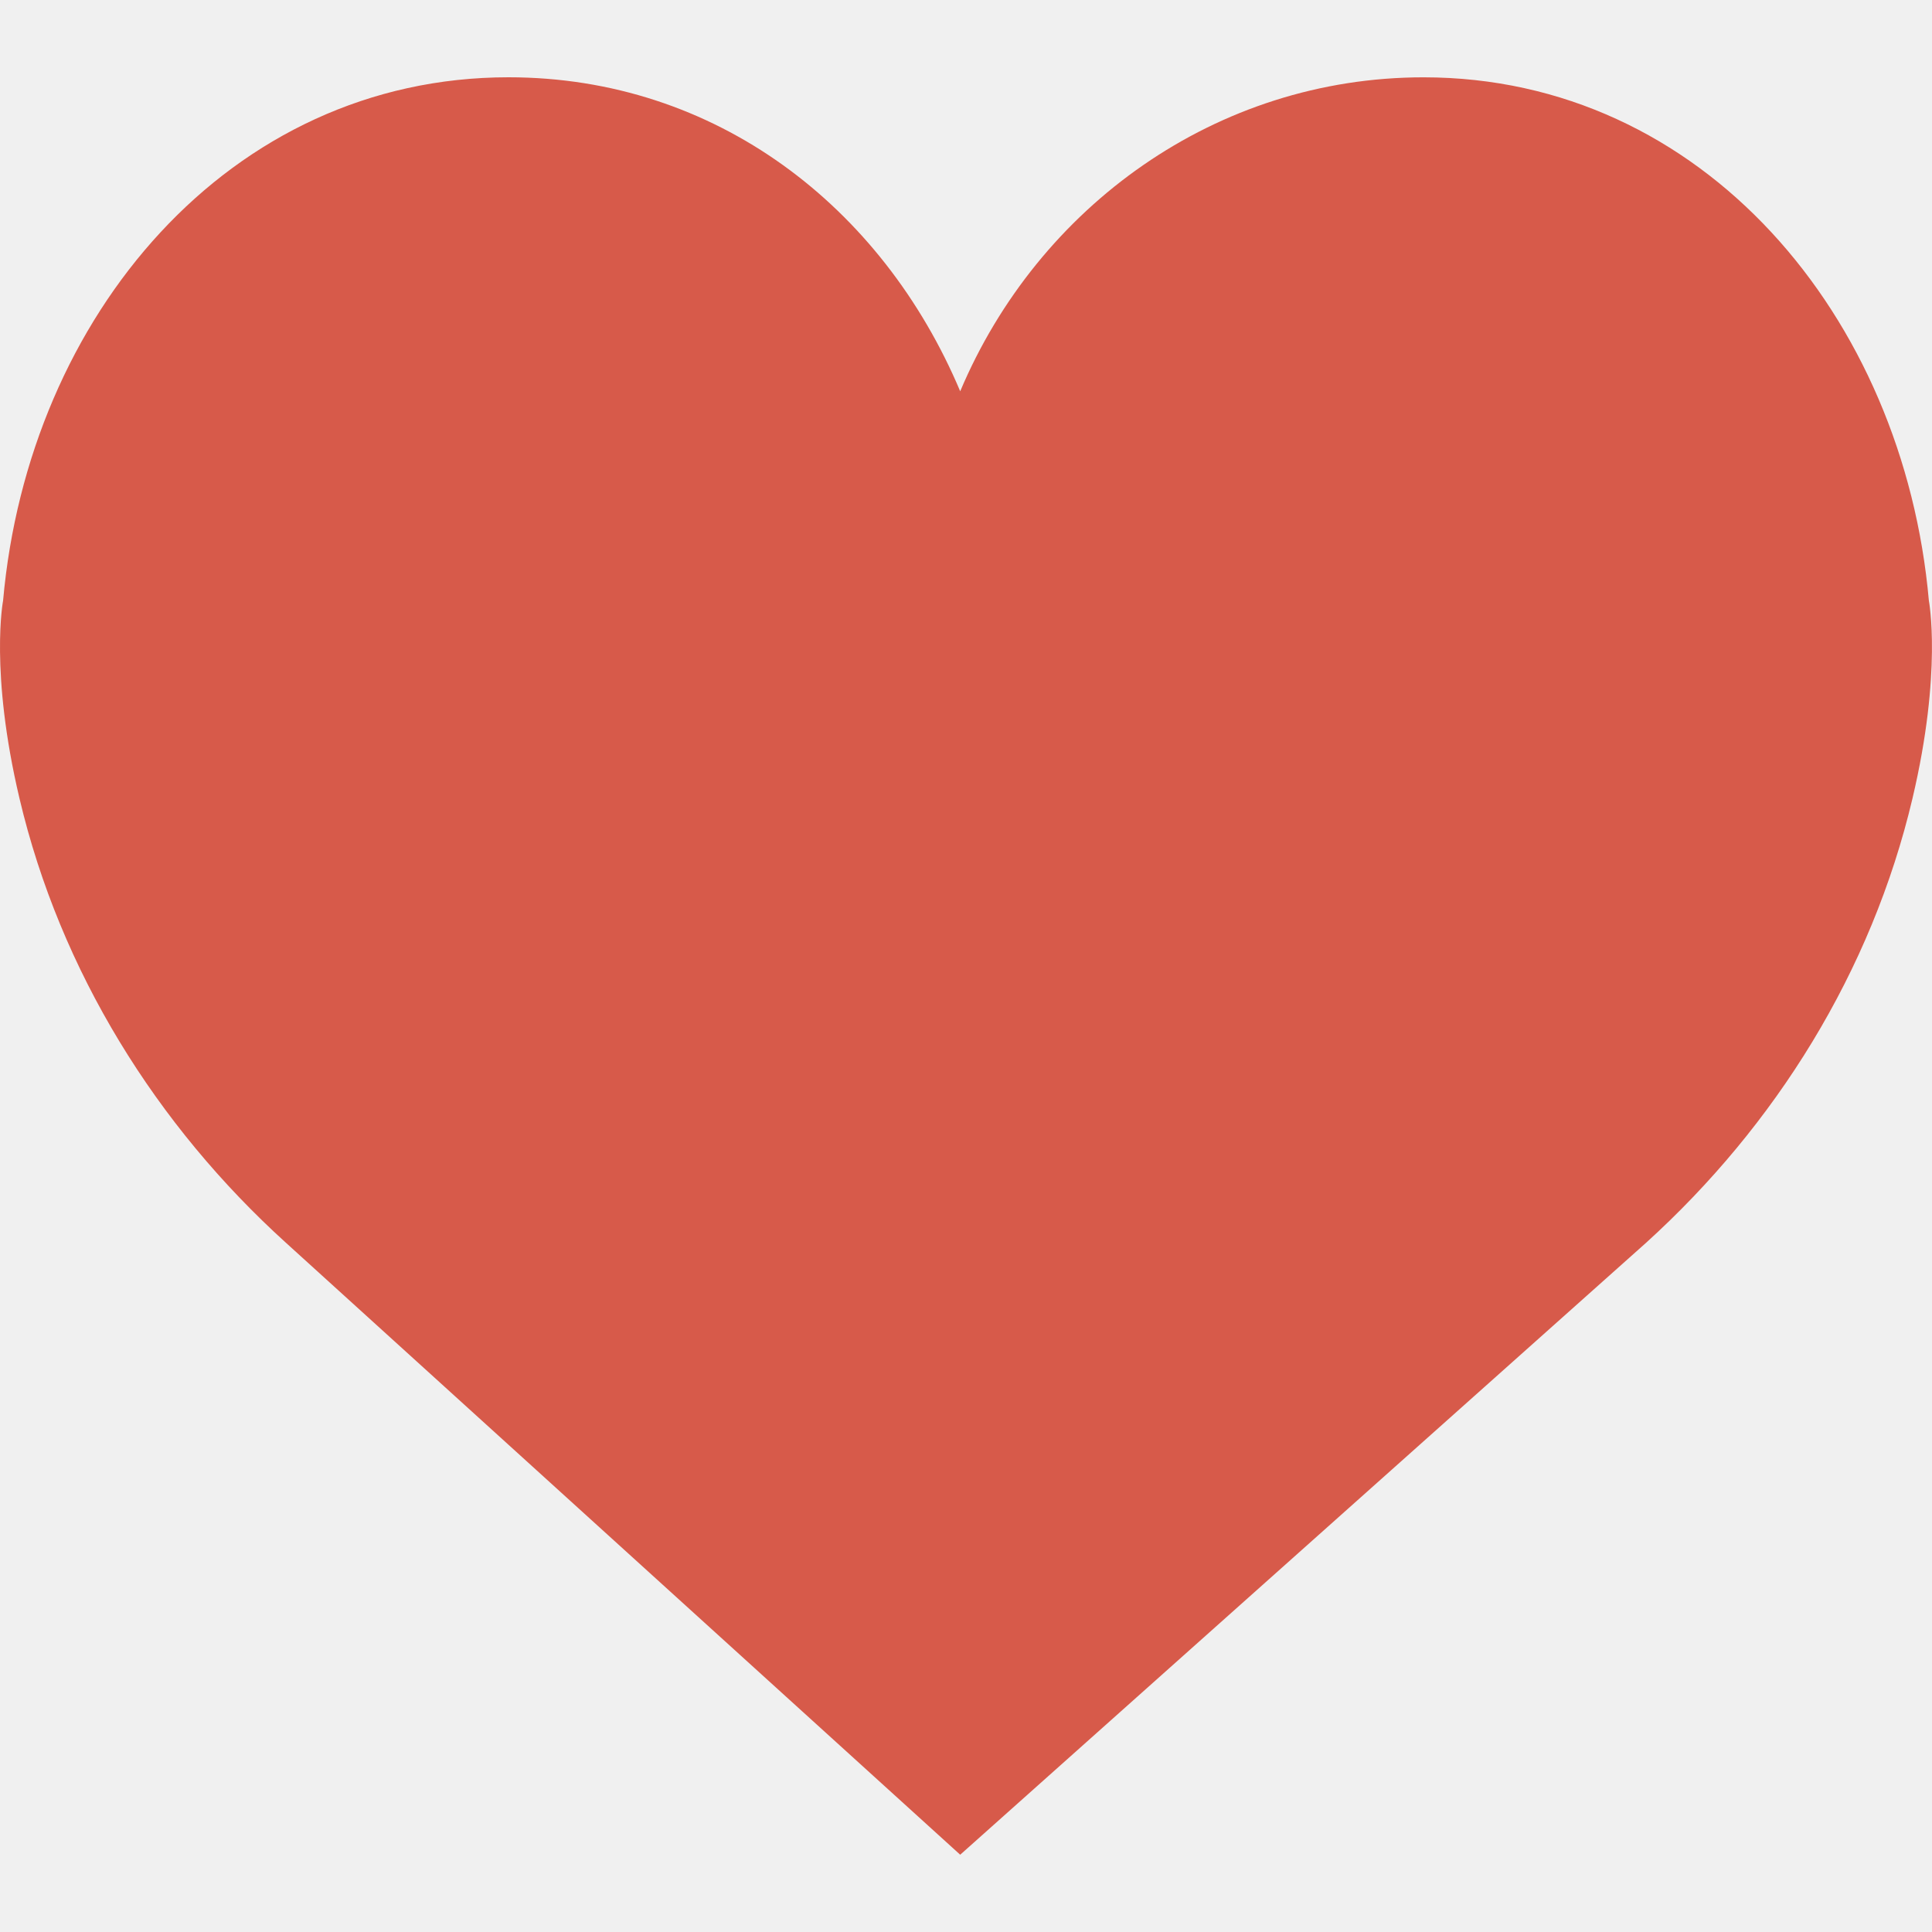
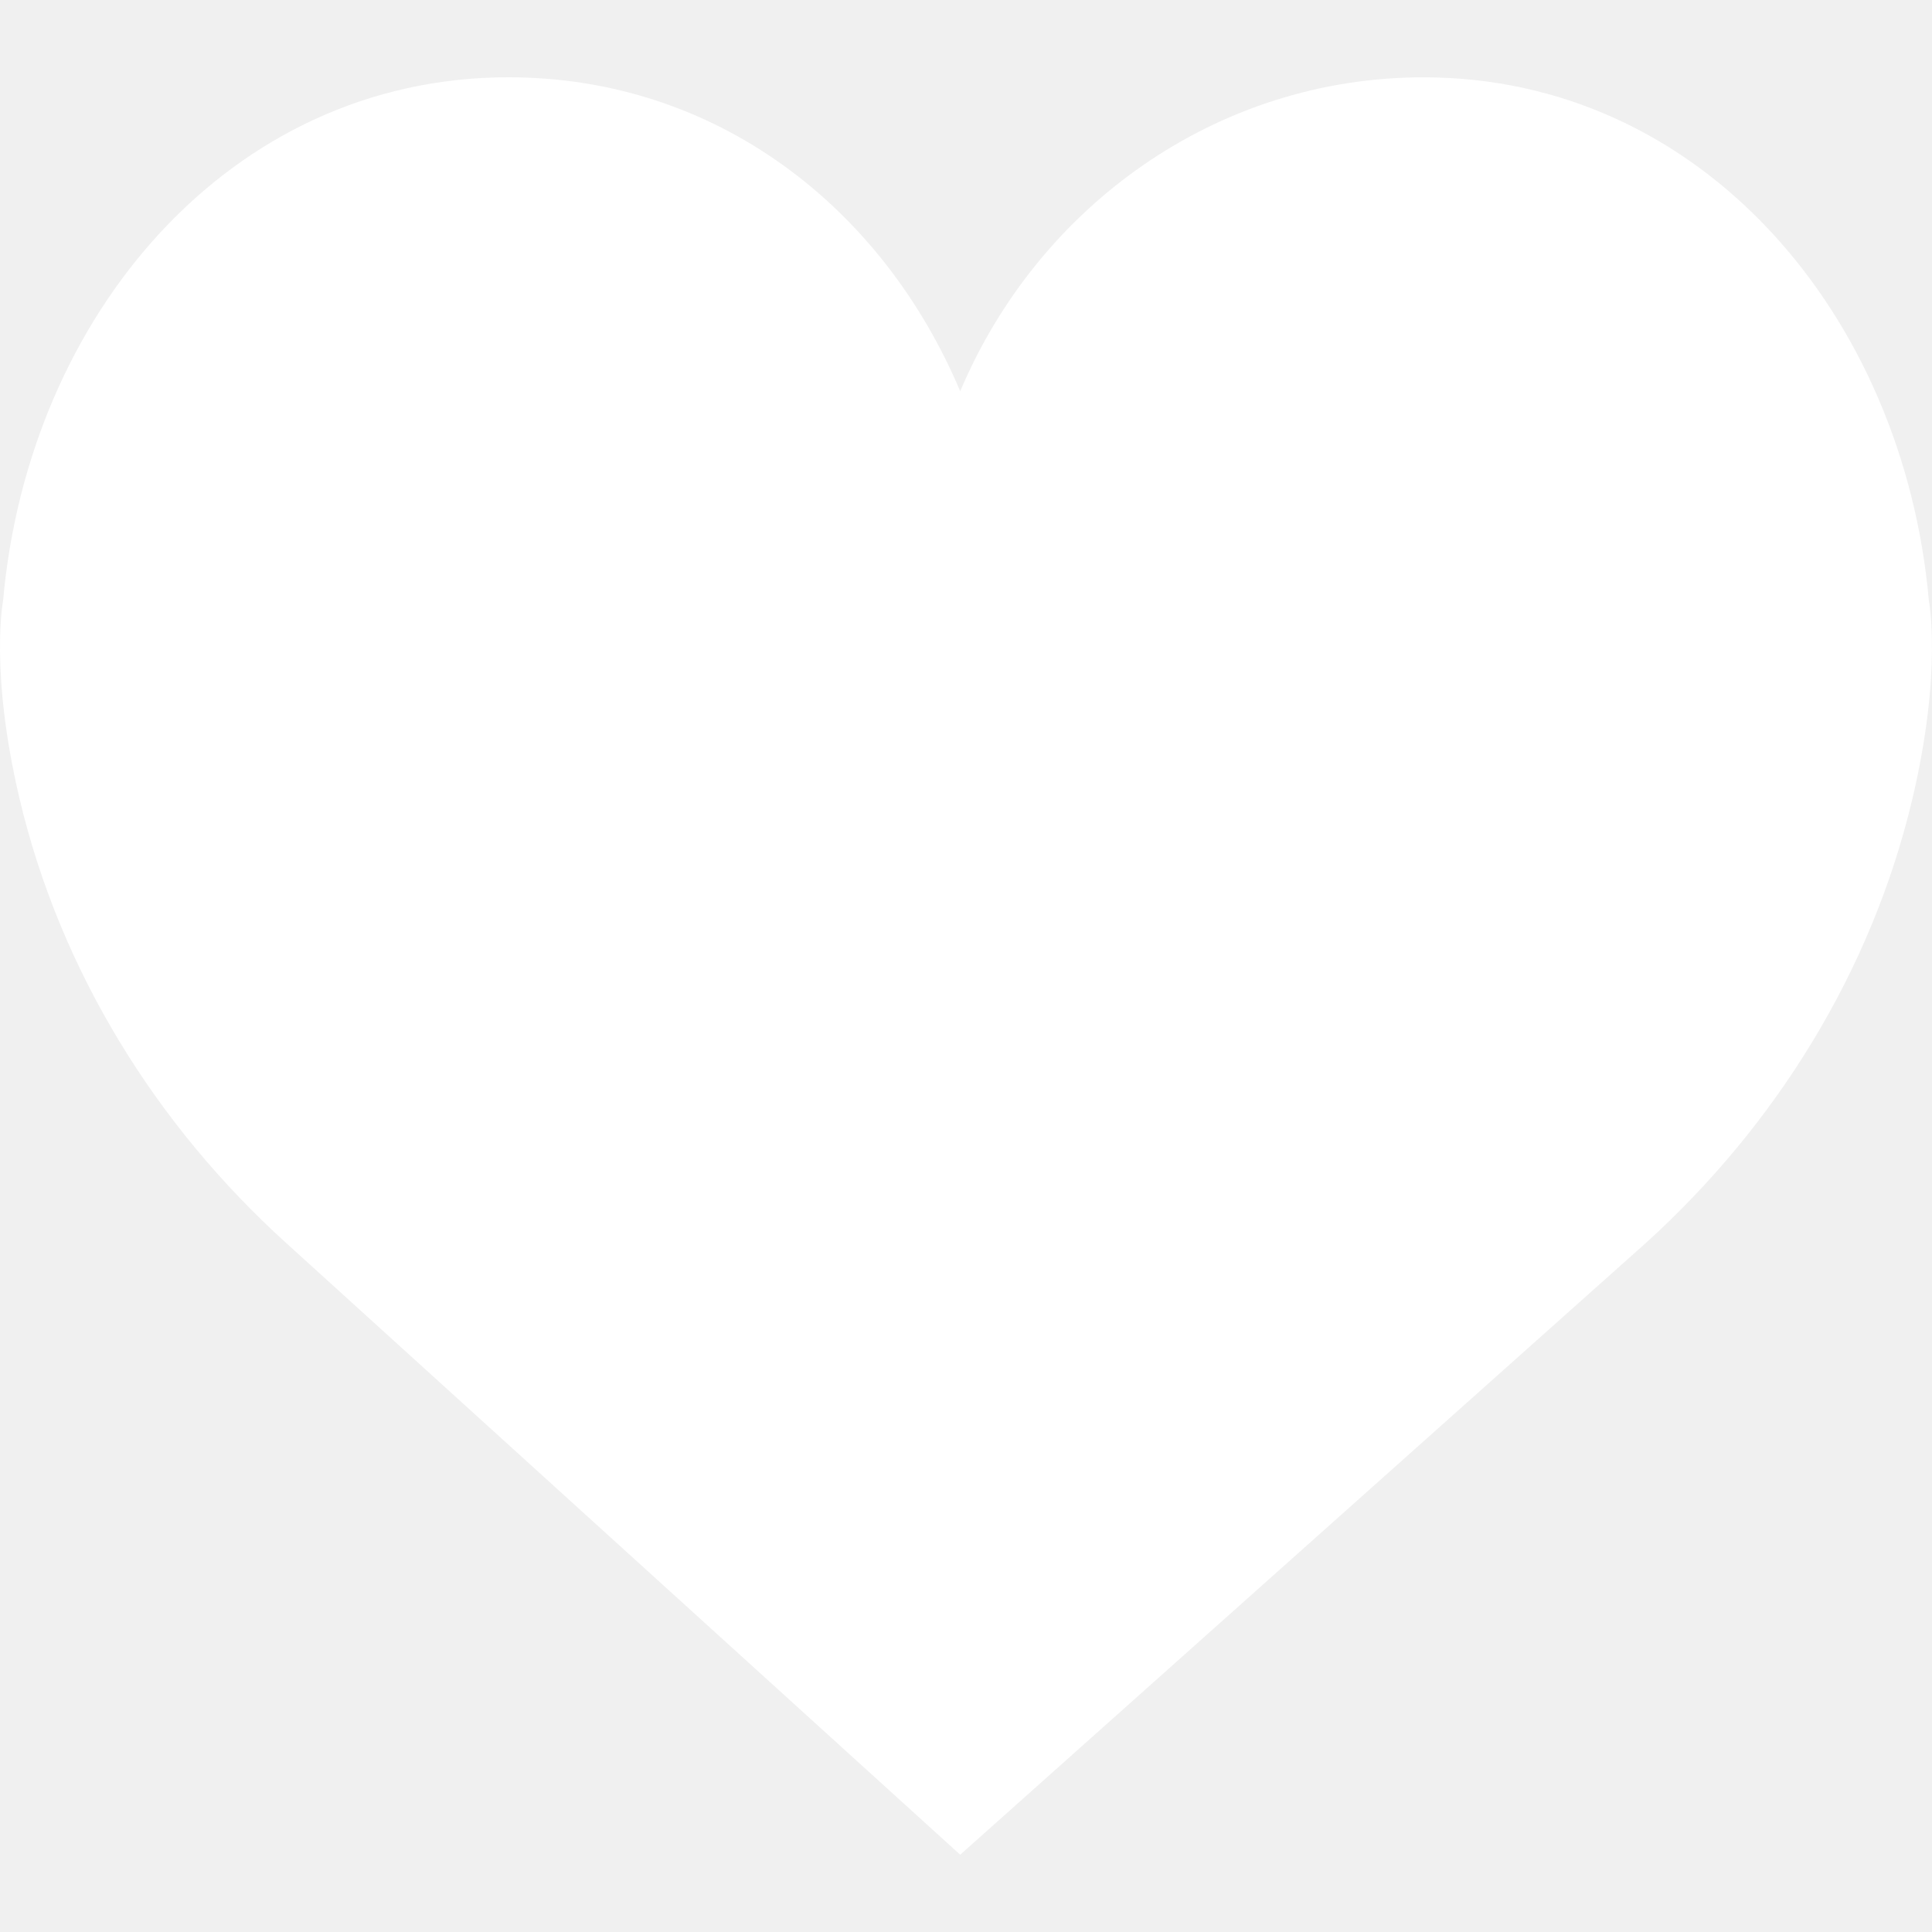
<svg xmlns="http://www.w3.org/2000/svg" version="1.1" id="Capa_1" x="0px" y="0px" viewBox="0 0 50 50" style="enable-background:new 0 0 50 50;" xml:space="preserve">
-   <path style="fill:#D75A4A;" d="M24.85,10.126c2.018-4.783,6.628-8.125,11.99-8.125c7.223,0,12.425,6.179,13.079,13.543  c0,0,0.353,1.828-0.424,5.119c-1.058,4.482-3.545,8.464-6.898,11.503L24.85,48L7.402,32.165c-3.353-3.038-5.84-7.021-6.898-11.503  c-0.777-3.291-0.424-5.119-0.424-5.119C0.734,8.179,5.936,2,13.159,2C18.522,2,22.832,5.343,24.85,10.126z" />
+   <path style="fill:white;" d="M24.85,10.126c2.018-4.783,6.628-8.125,11.99-8.125c7.223,0,12.425,6.179,13.079,13.543  c0,0,0.353,1.828-0.424,5.119c-1.058,4.482-3.545,8.464-6.898,11.503L24.85,48L7.402,32.165c-3.353-3.038-5.84-7.021-6.898-11.503  c-0.777-3.291-0.424-5.119-0.424-5.119C0.734,8.179,5.936,2,13.159,2C18.522,2,22.832,5.343,24.85,10.126z" />
  <g>
</g>
  <g>
</g>
  <g>
</g>
  <g>
</g>
  <g>
</g>
  <g>
</g>
  <g>
</g>
  <g>
</g>
  <g>
</g>
  <g>
</g>
  <g>
</g>
  <g>
</g>
  <g>
</g>
  <g>
</g>
  <g>
</g>
</svg>
